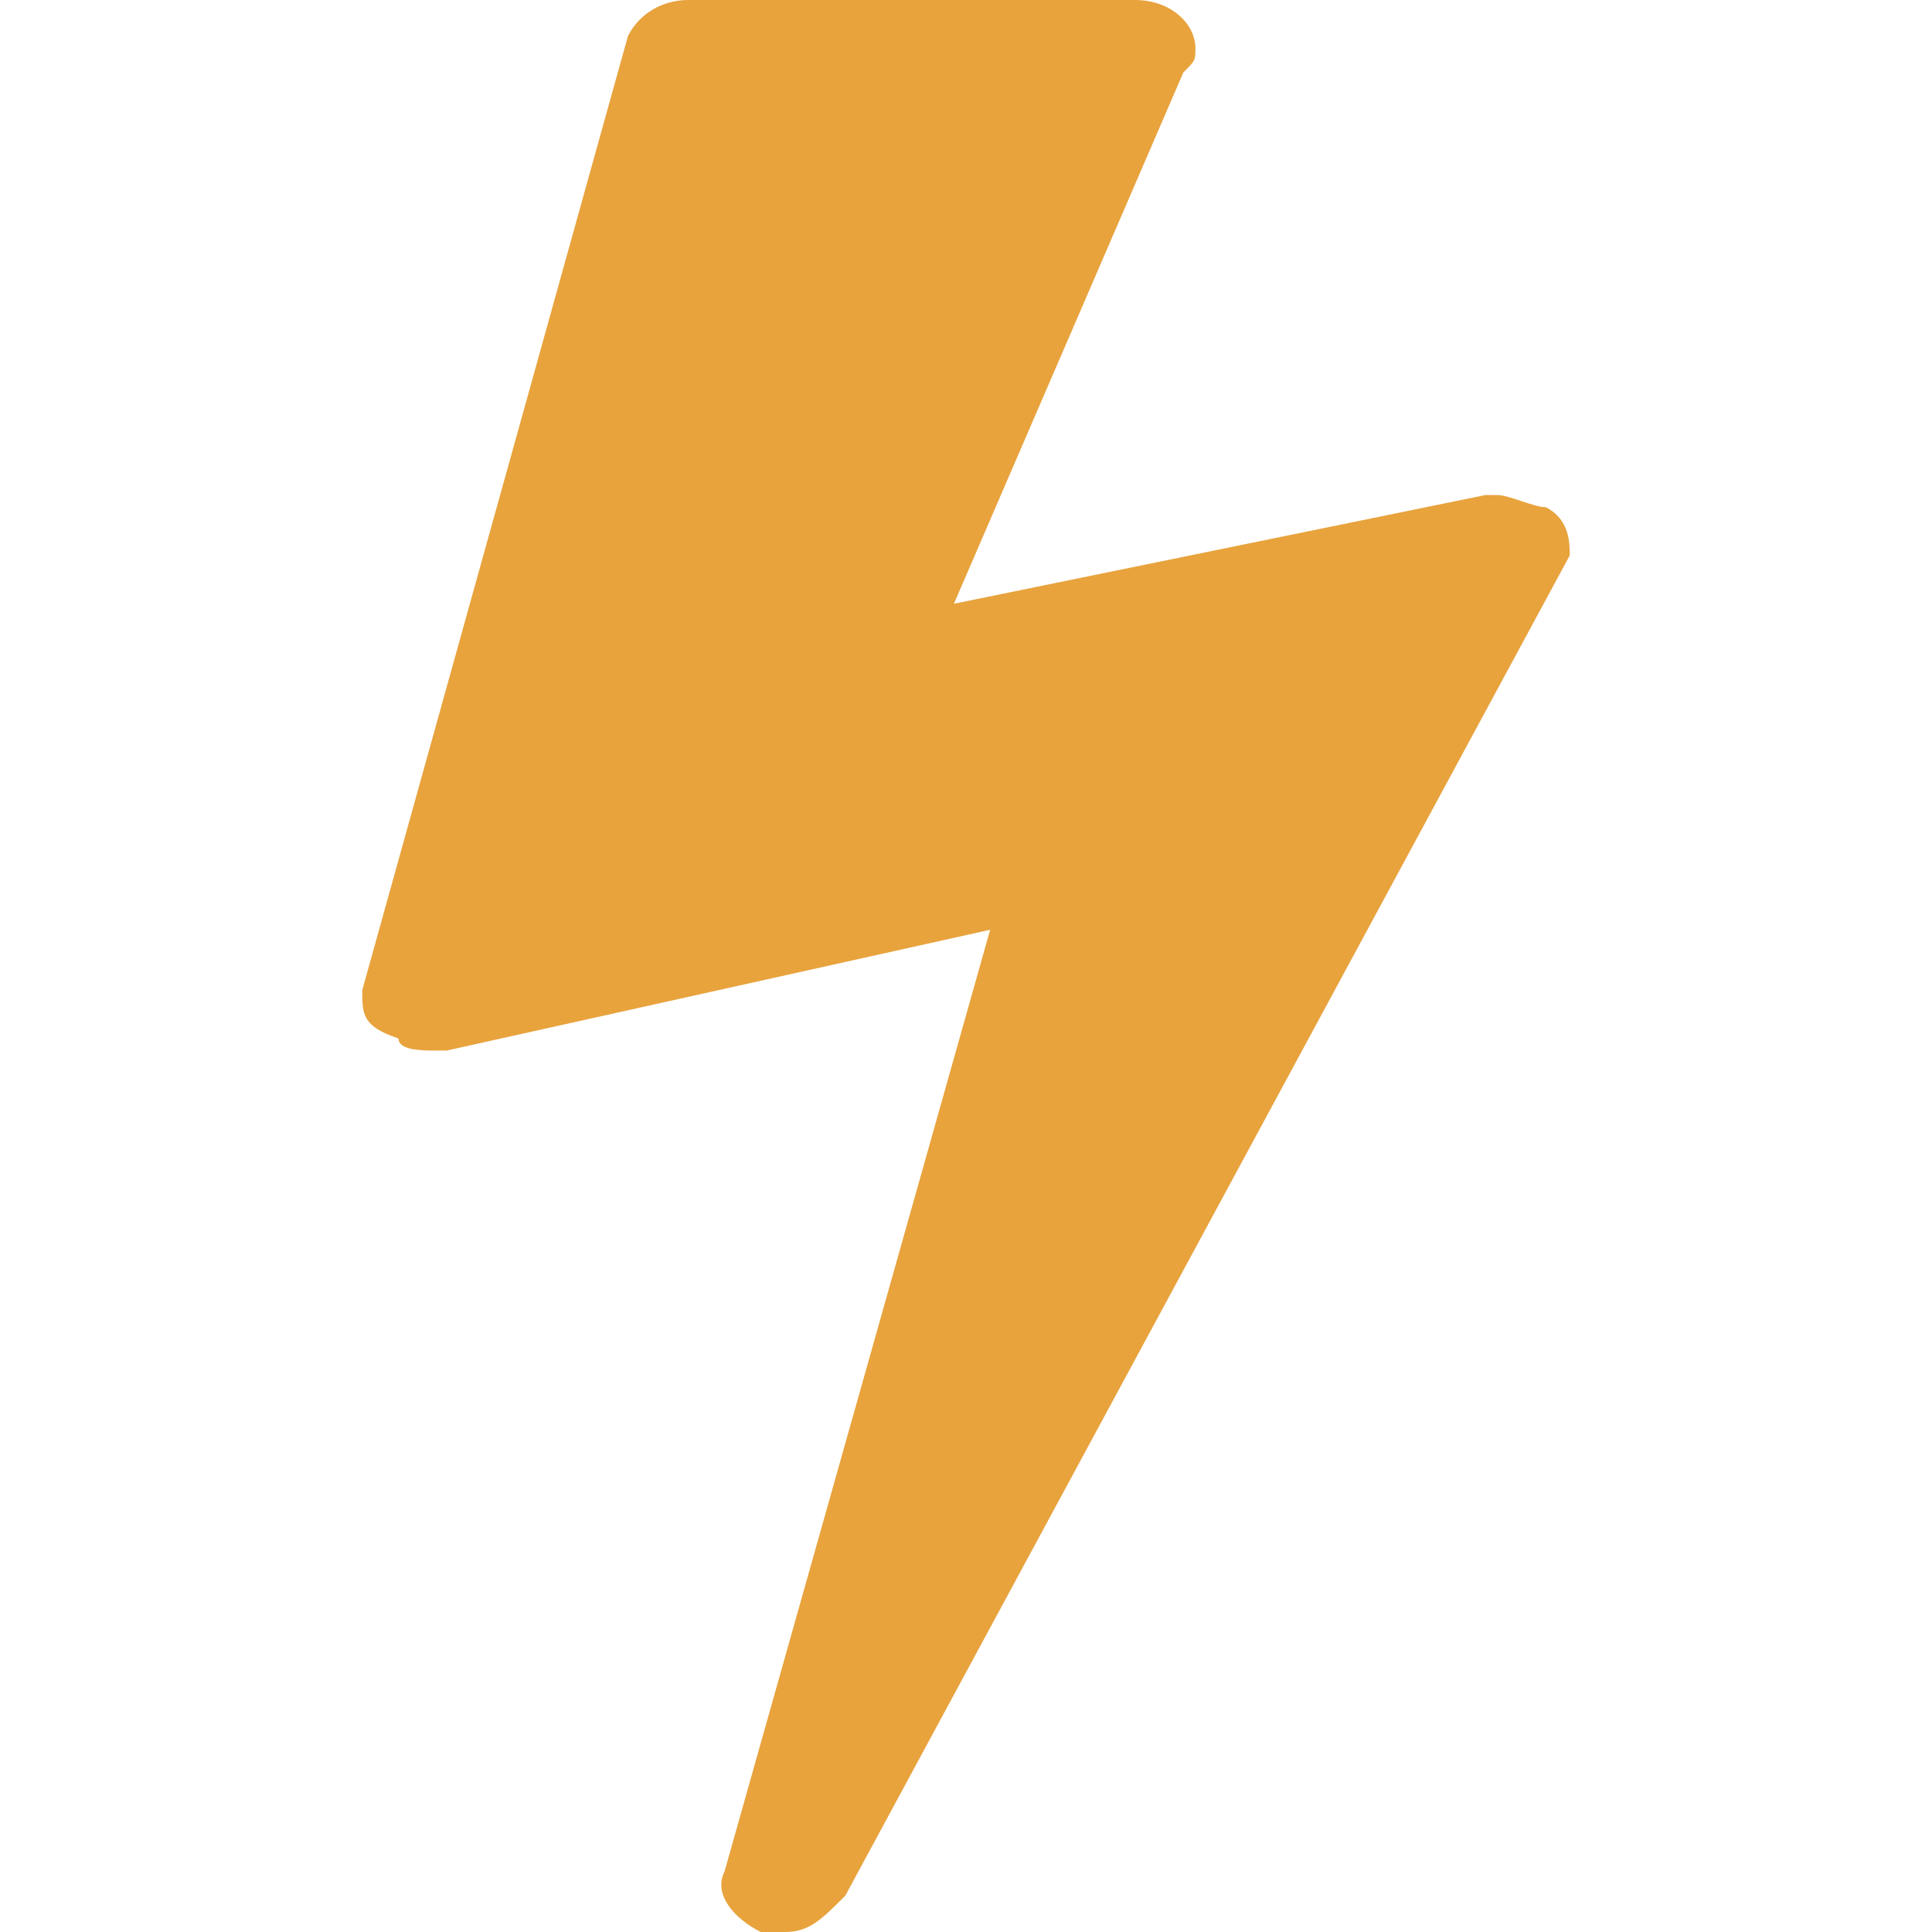
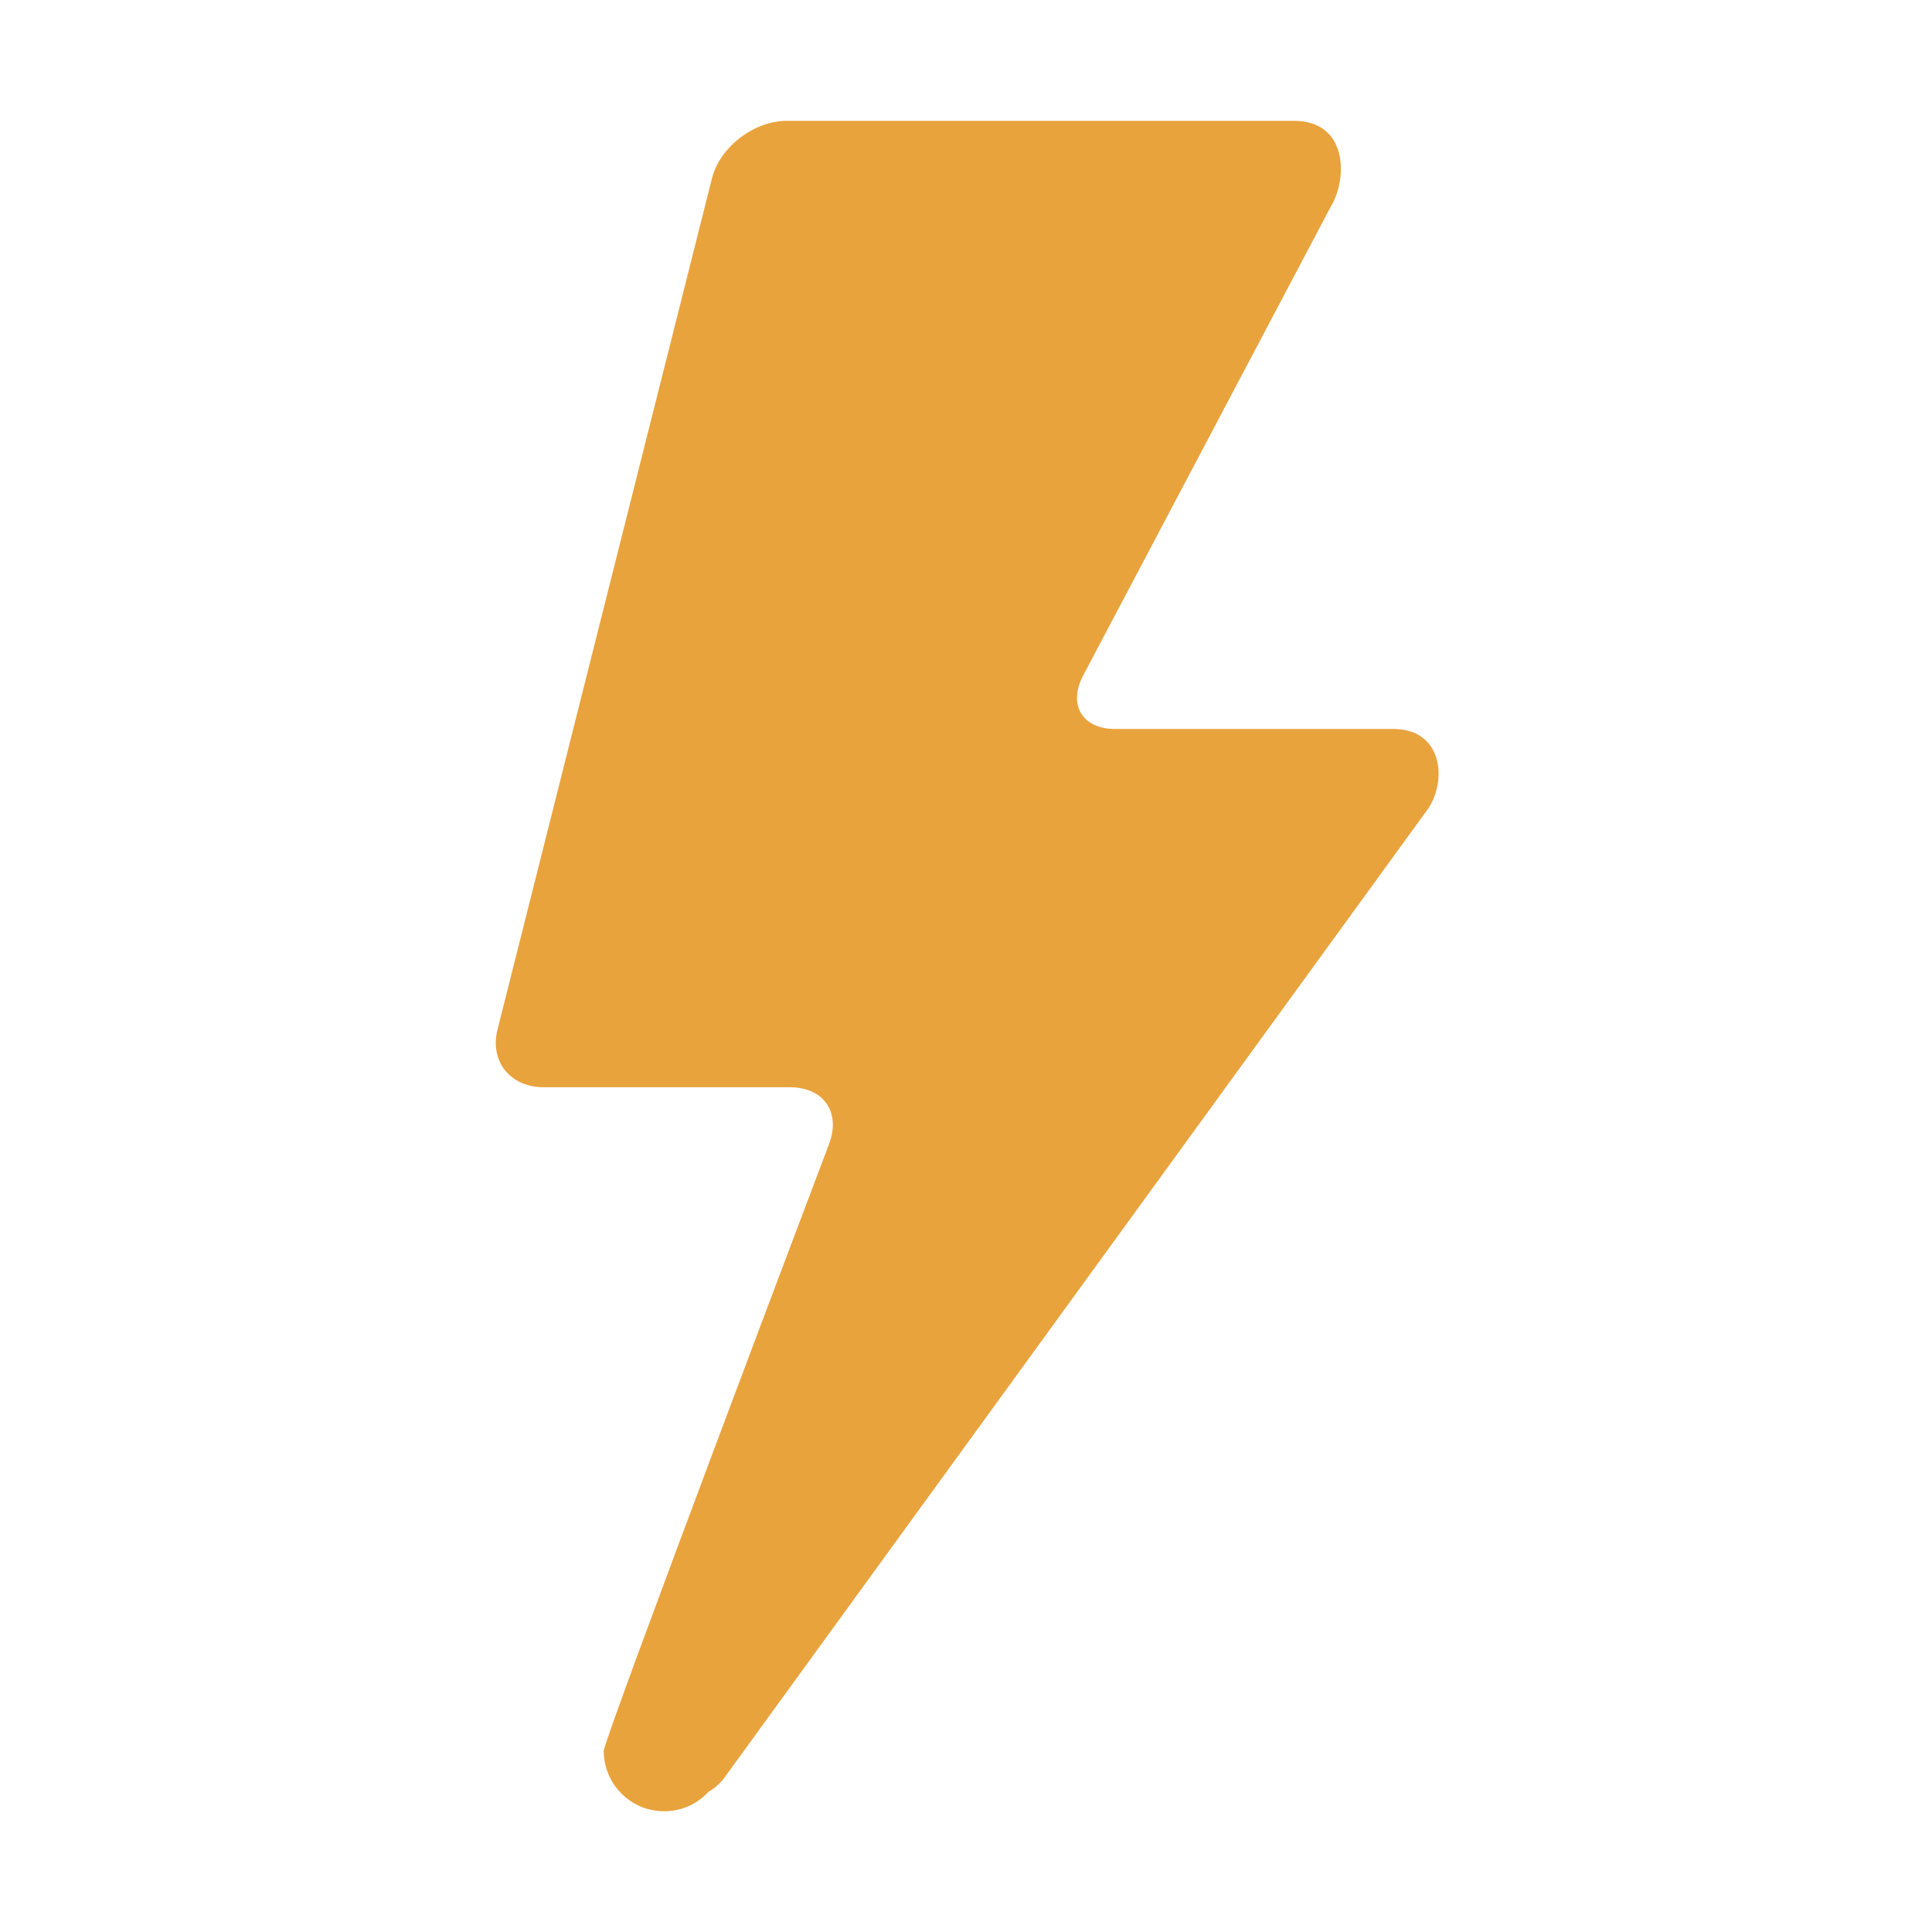
<svg xmlns="http://www.w3.org/2000/svg" viewBox="0 0 16 16">
-   <path fill="#E8A33D" d="M13 4.6L7 15.7c-.2.2-.3.3-.5.3h-.2c-.2-.1-.4-.3-.3-.5l2.2-7.8-4.5 1h-.1c-.1 0-.3 0-.3-.1-.3-.1-.3-.2-.3-.4L5.2.3c.1-.2.3-.3.5-.3h3.7c.3 0 .5.2.5.4 0 .1 0 .1-.1.2L7.9 5l4.4-.9h.1c.1 0 .3.1.4.1.2.1.2.3.2.4z" />
+   <path fill="#E8A33D" d="M6.01 14.707l5.81-8c.162-.223.142-.67-.284-.67H9.234c-.27 0-.393-.2-.262-.446l2.046-3.874c.147-.24.143-.716-.3-.716H6.514c-.266 0-.552.213-.618.477L4.12 8.527c-.066.262.105.477.383.477H6.54c.285 0 .424.21.326.47 0 0-1.866 4.93-1.866 5.026 0 .276.224.5.5.5.144 0 .275-.06.366-.16.053-.03.102-.074.145-.133z" />
</svg>
